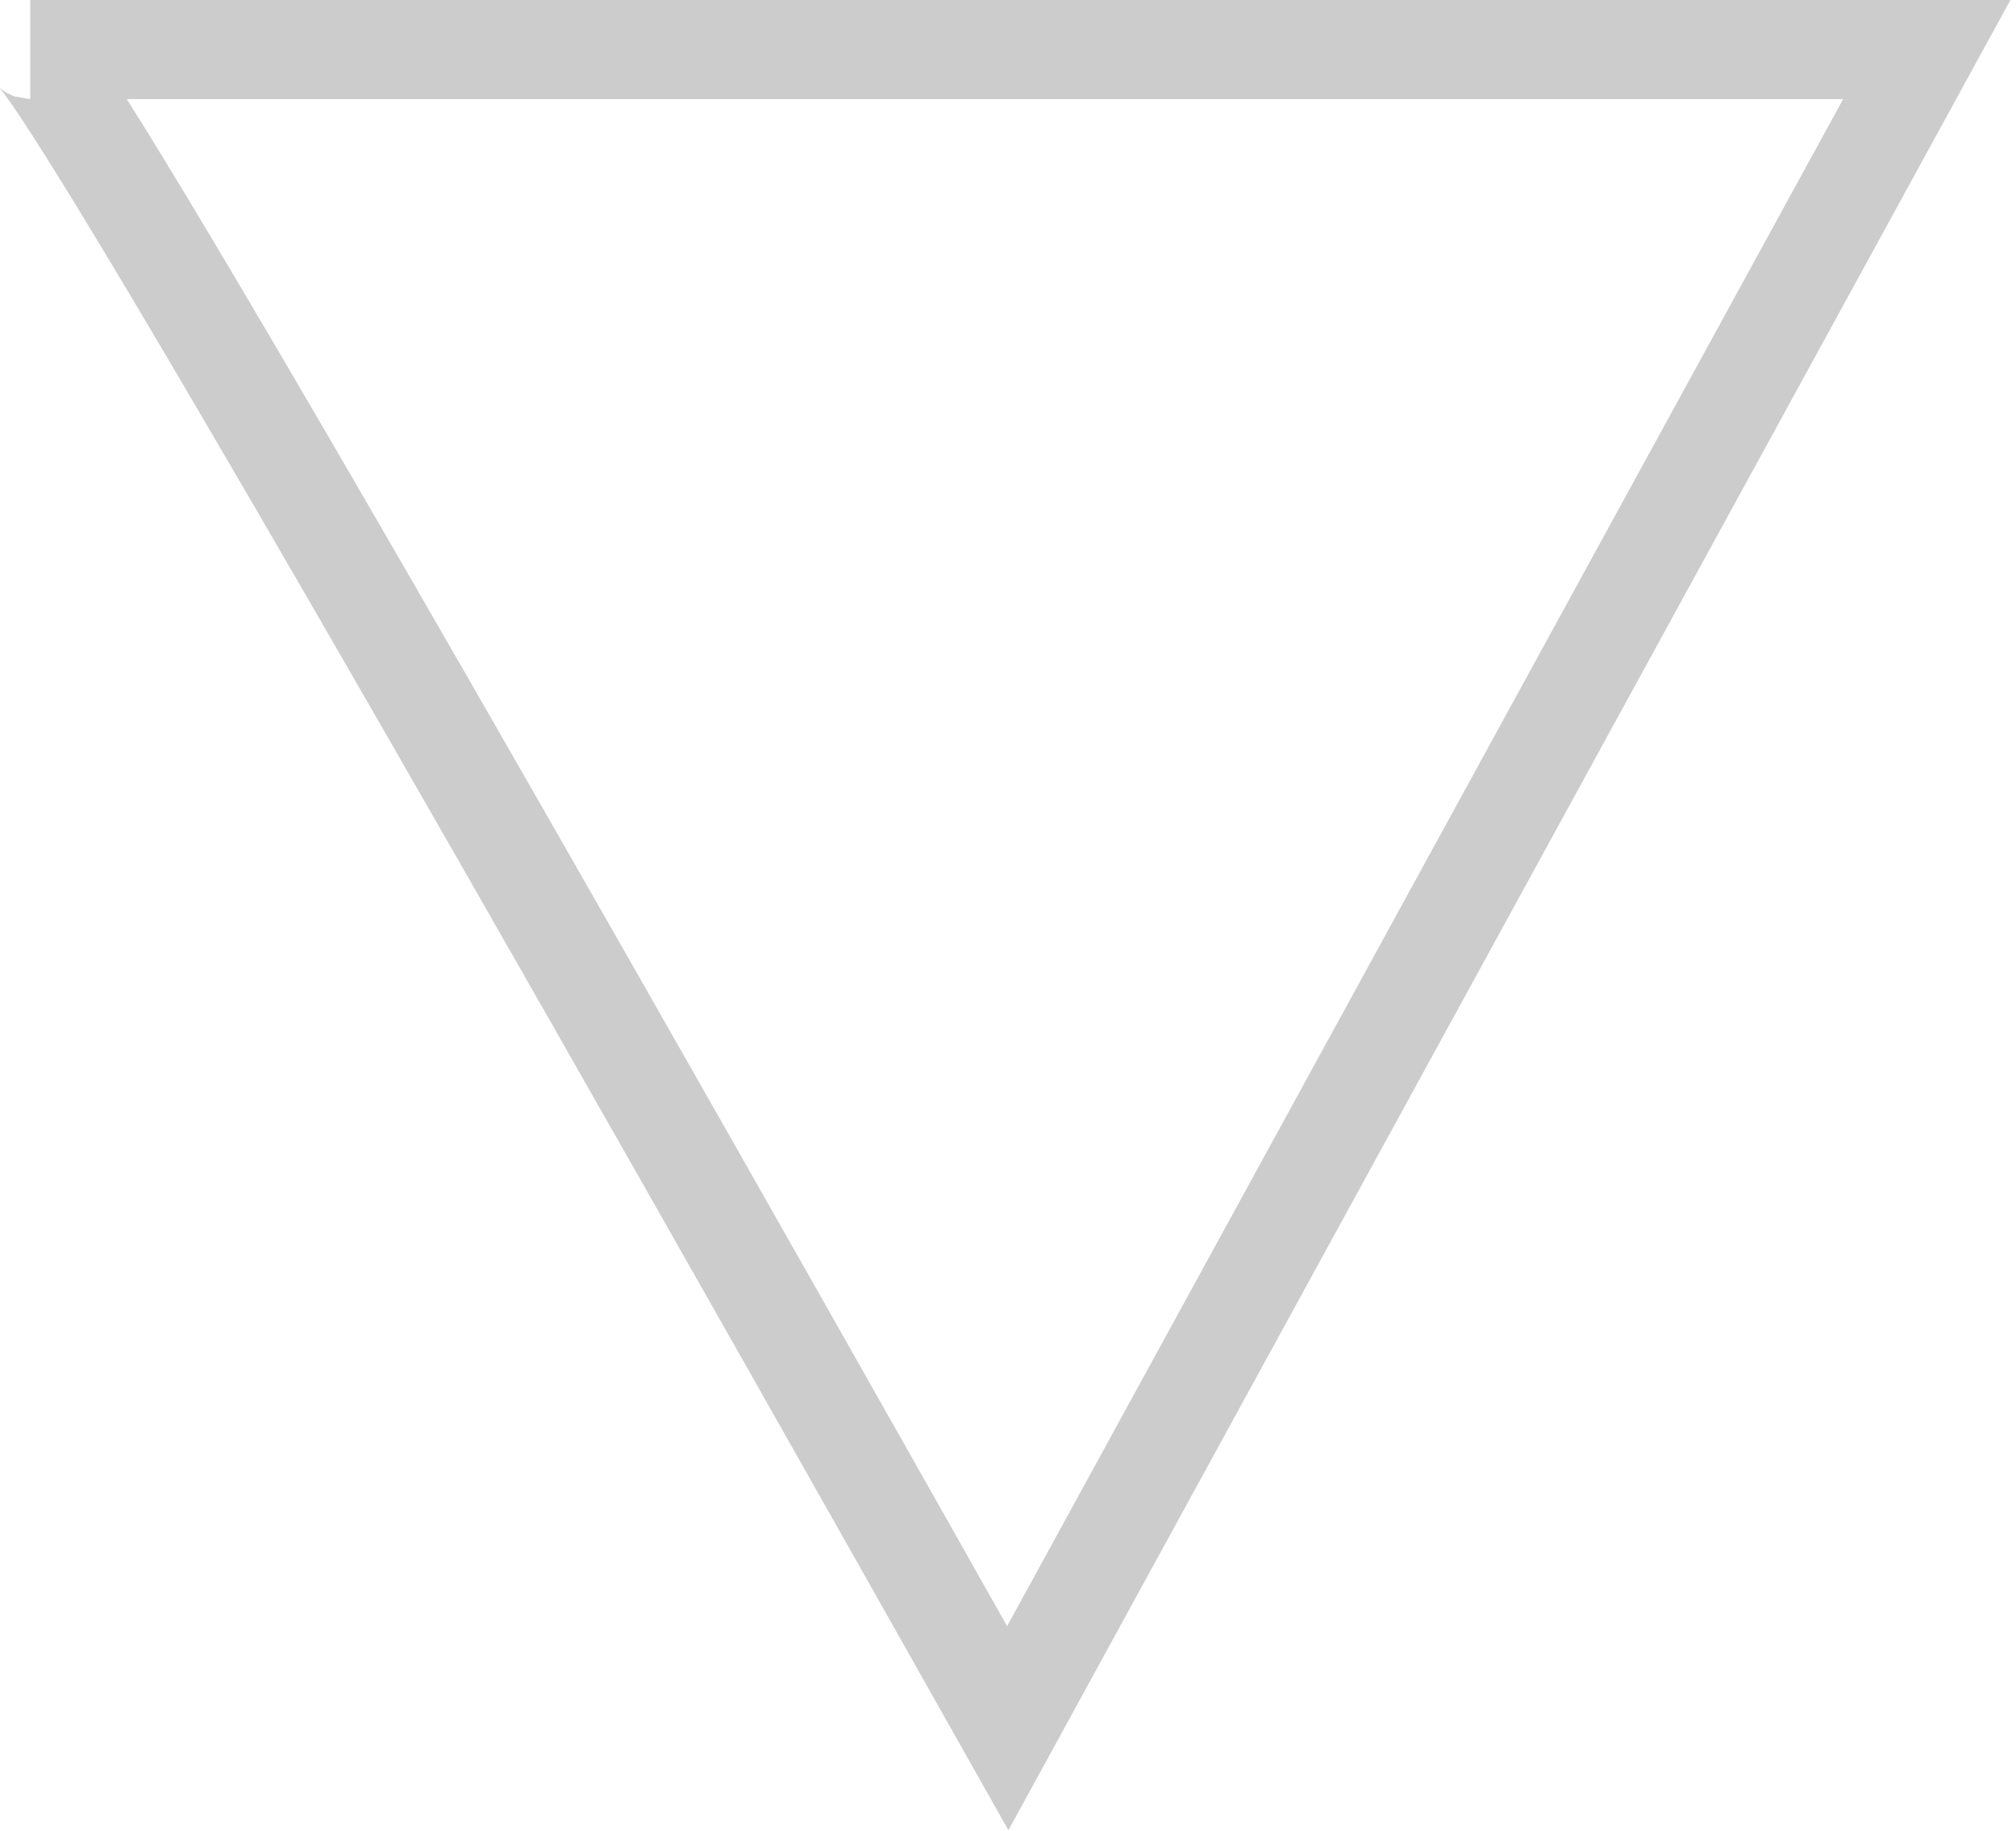
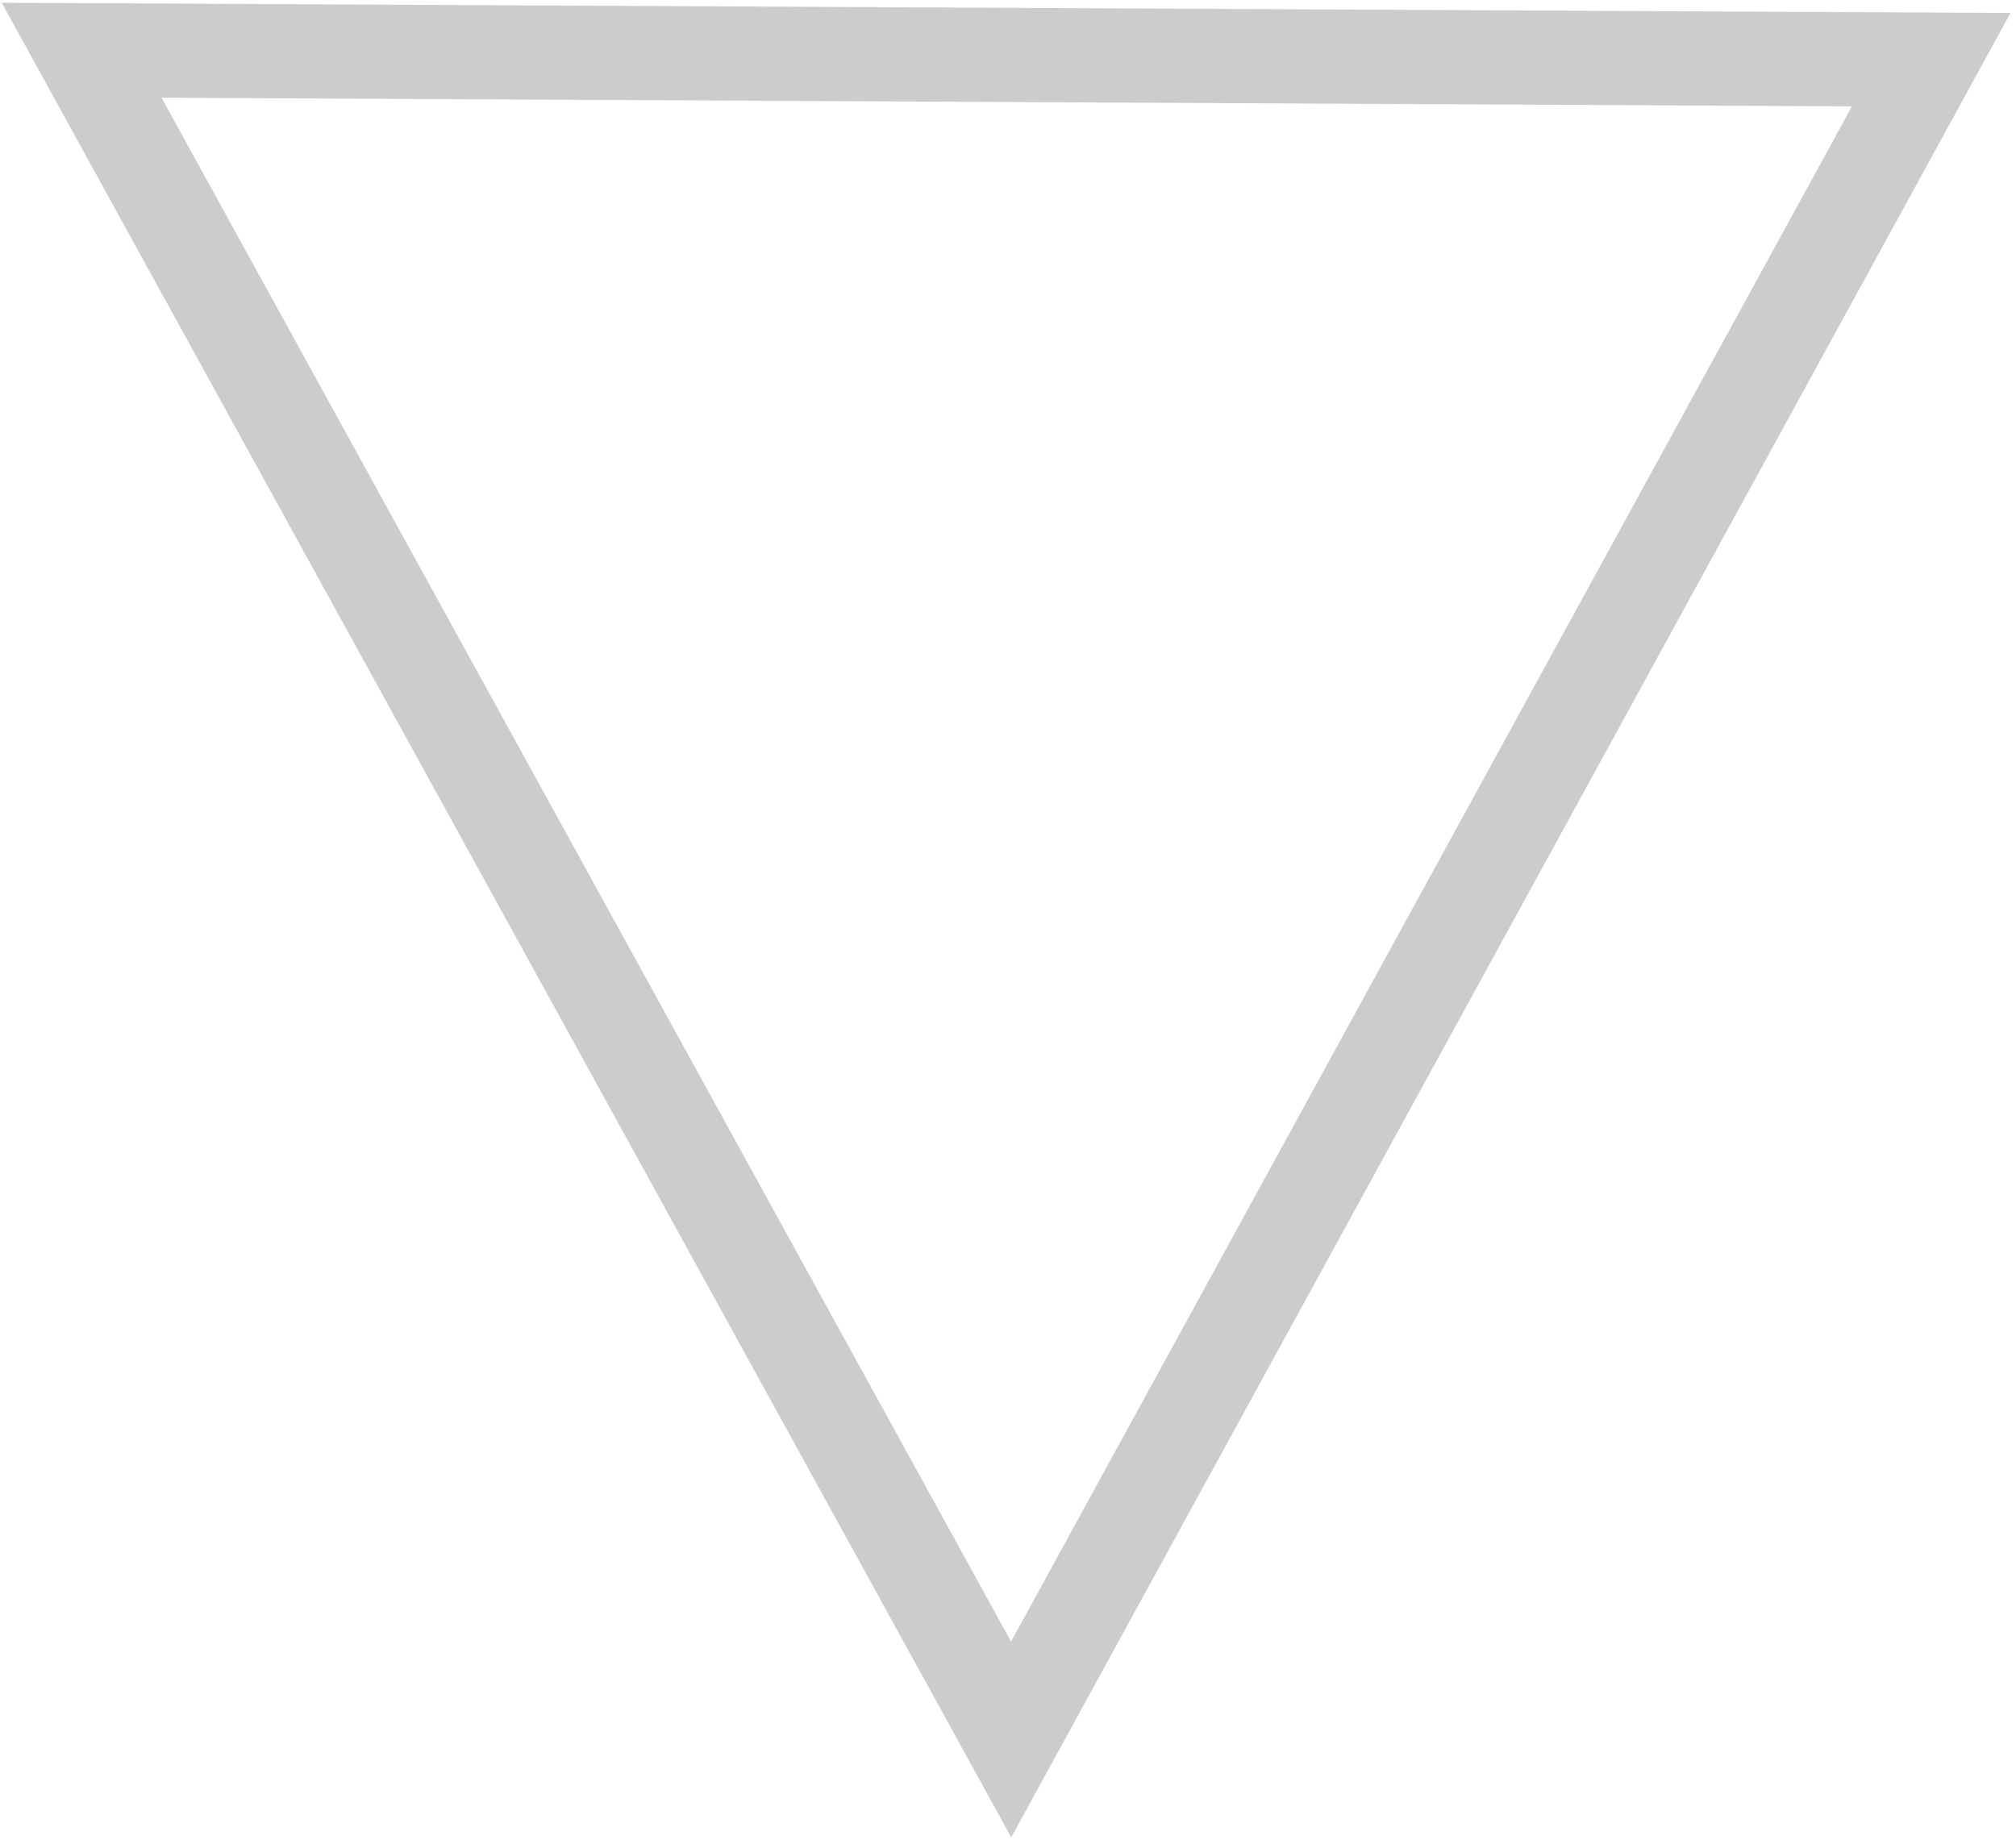
- <svg xmlns="http://www.w3.org/2000/svg" width="305" height="277">
-   <path fill="none" stroke="#000" stroke-width="15" d="M291.5 7.5H4.574c3.119 0 52.416 84.667 147.892 254L291.5 7.5z" opacity=".2" />
+ <svg xmlns="http://www.w3.org/2000/svg" width="321" height="293" viewBox="0 0 321 293" fill="none">
+   <path d="M307.5 9.5L13 8L161 277L307.5 9.5Z" stroke="black" stroke-opacity="0.2" stroke-width="15" />
</svg>
